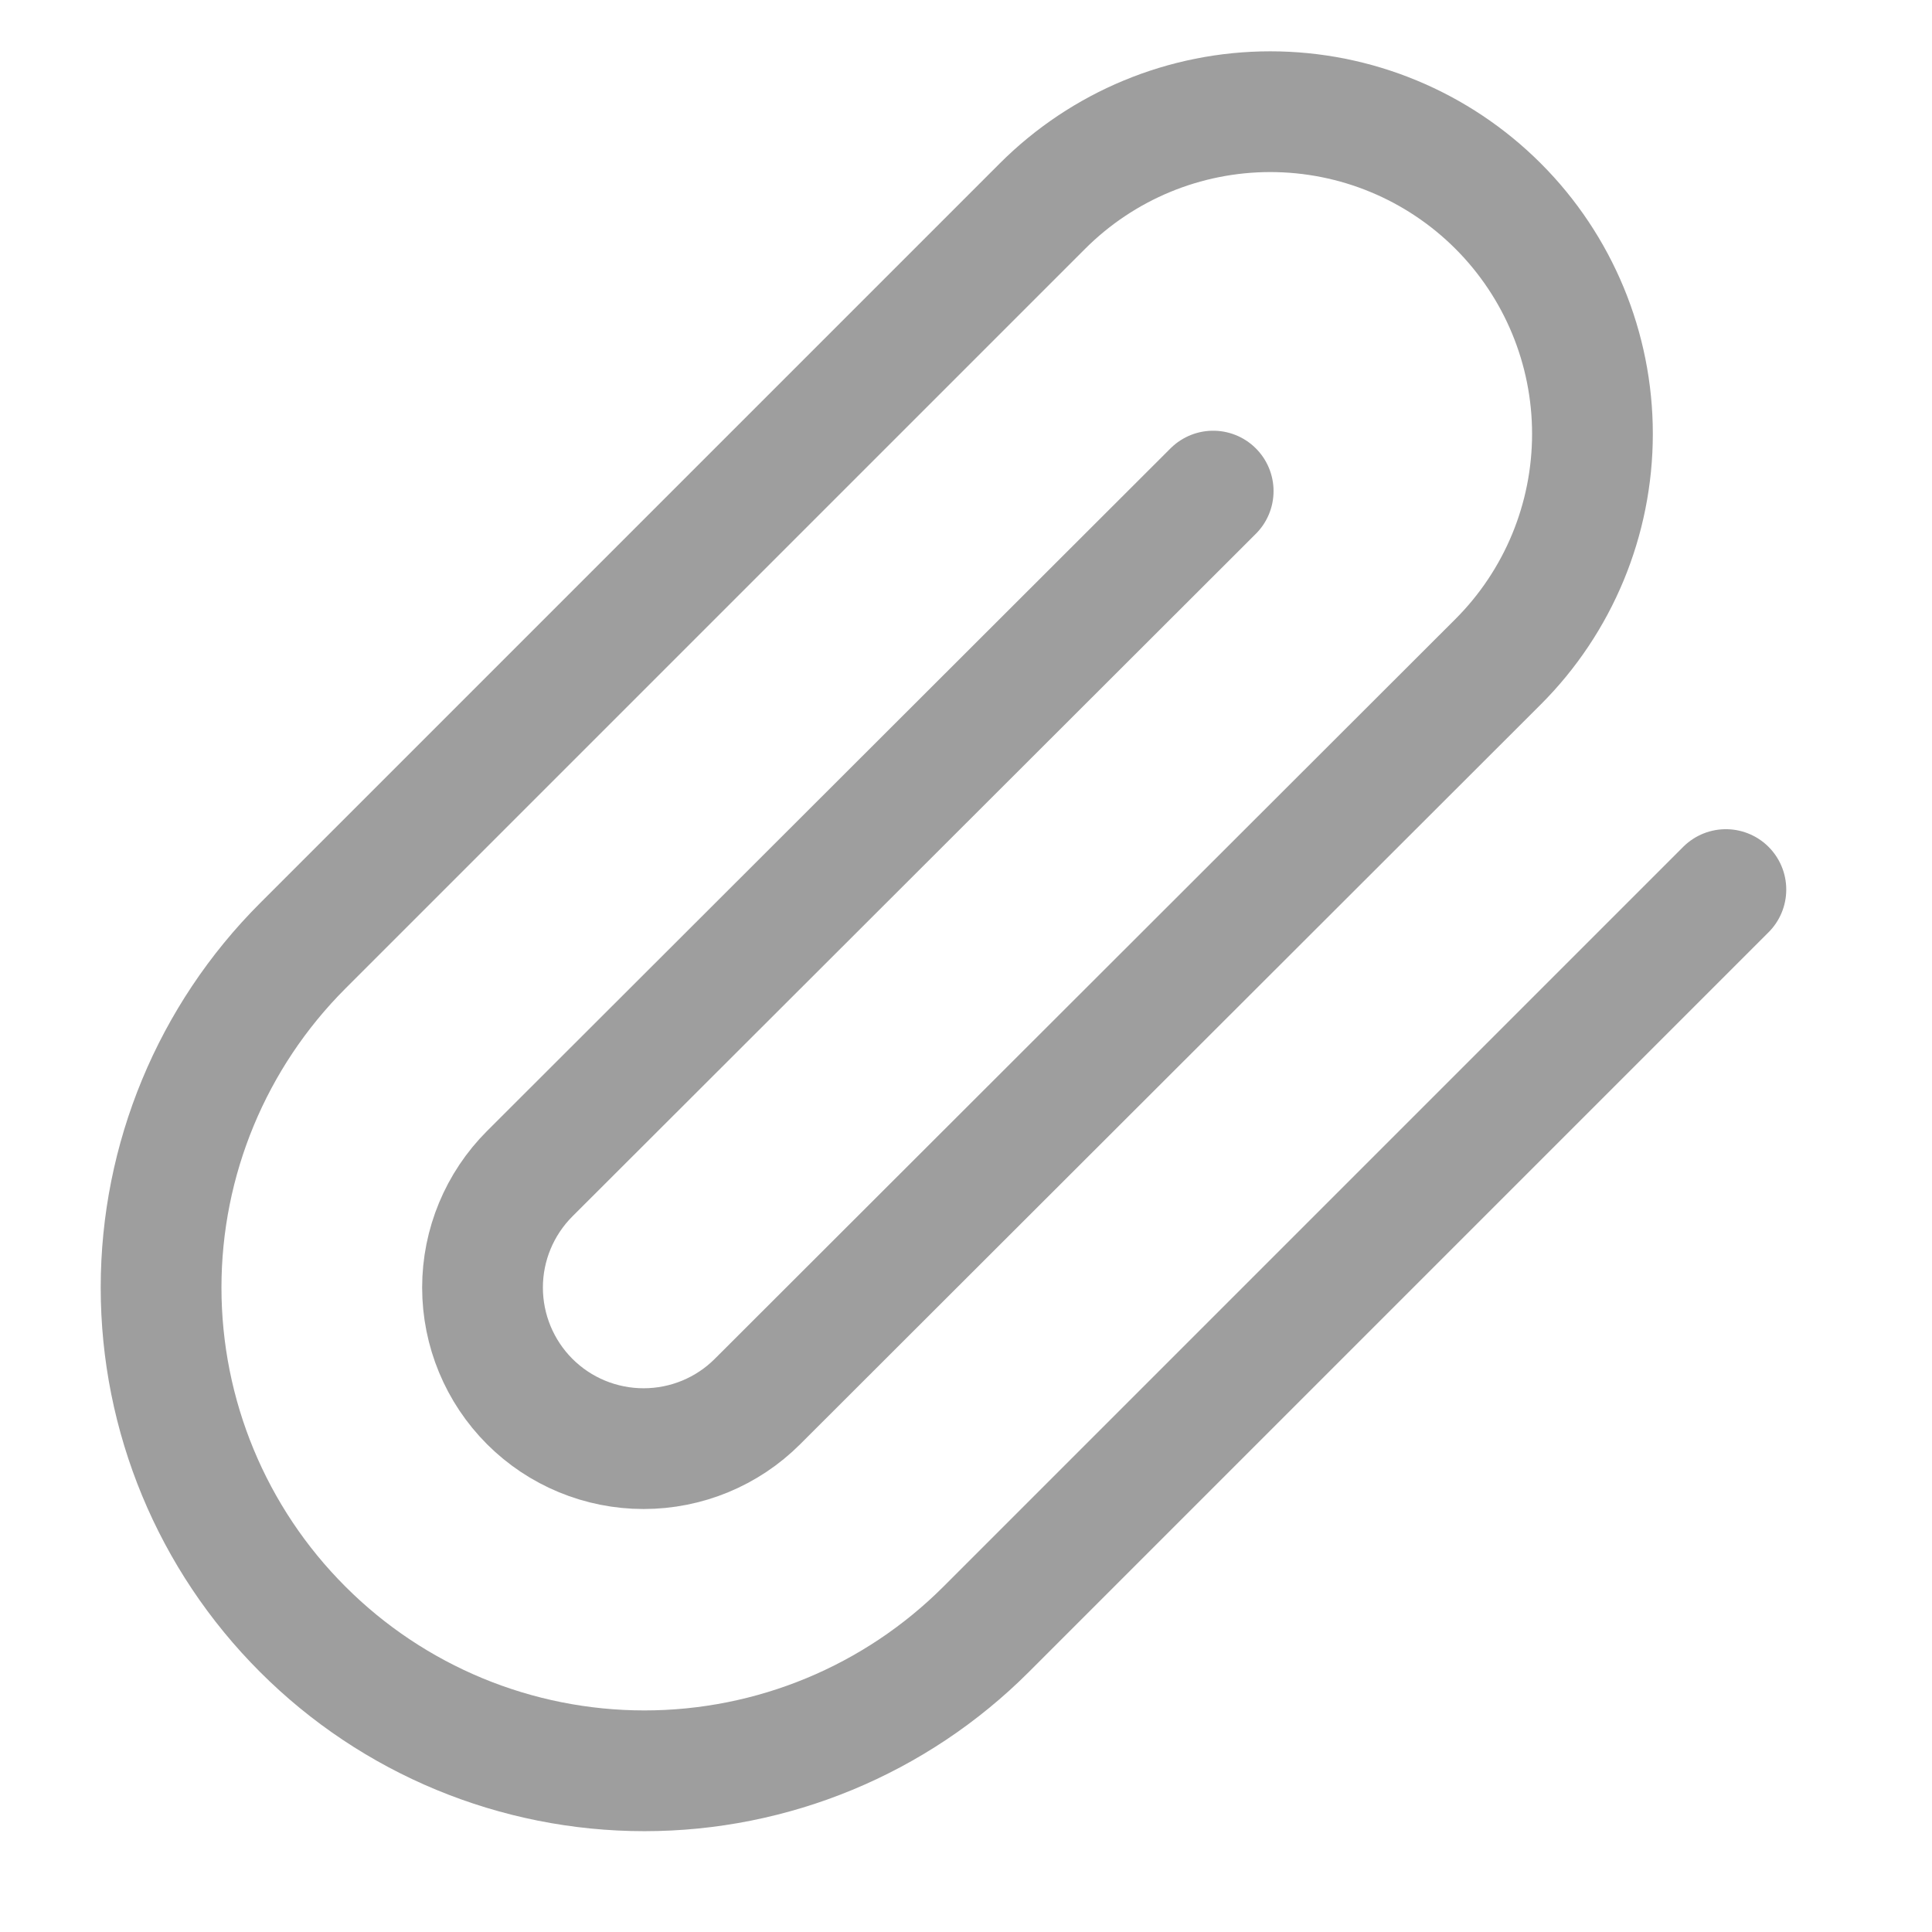
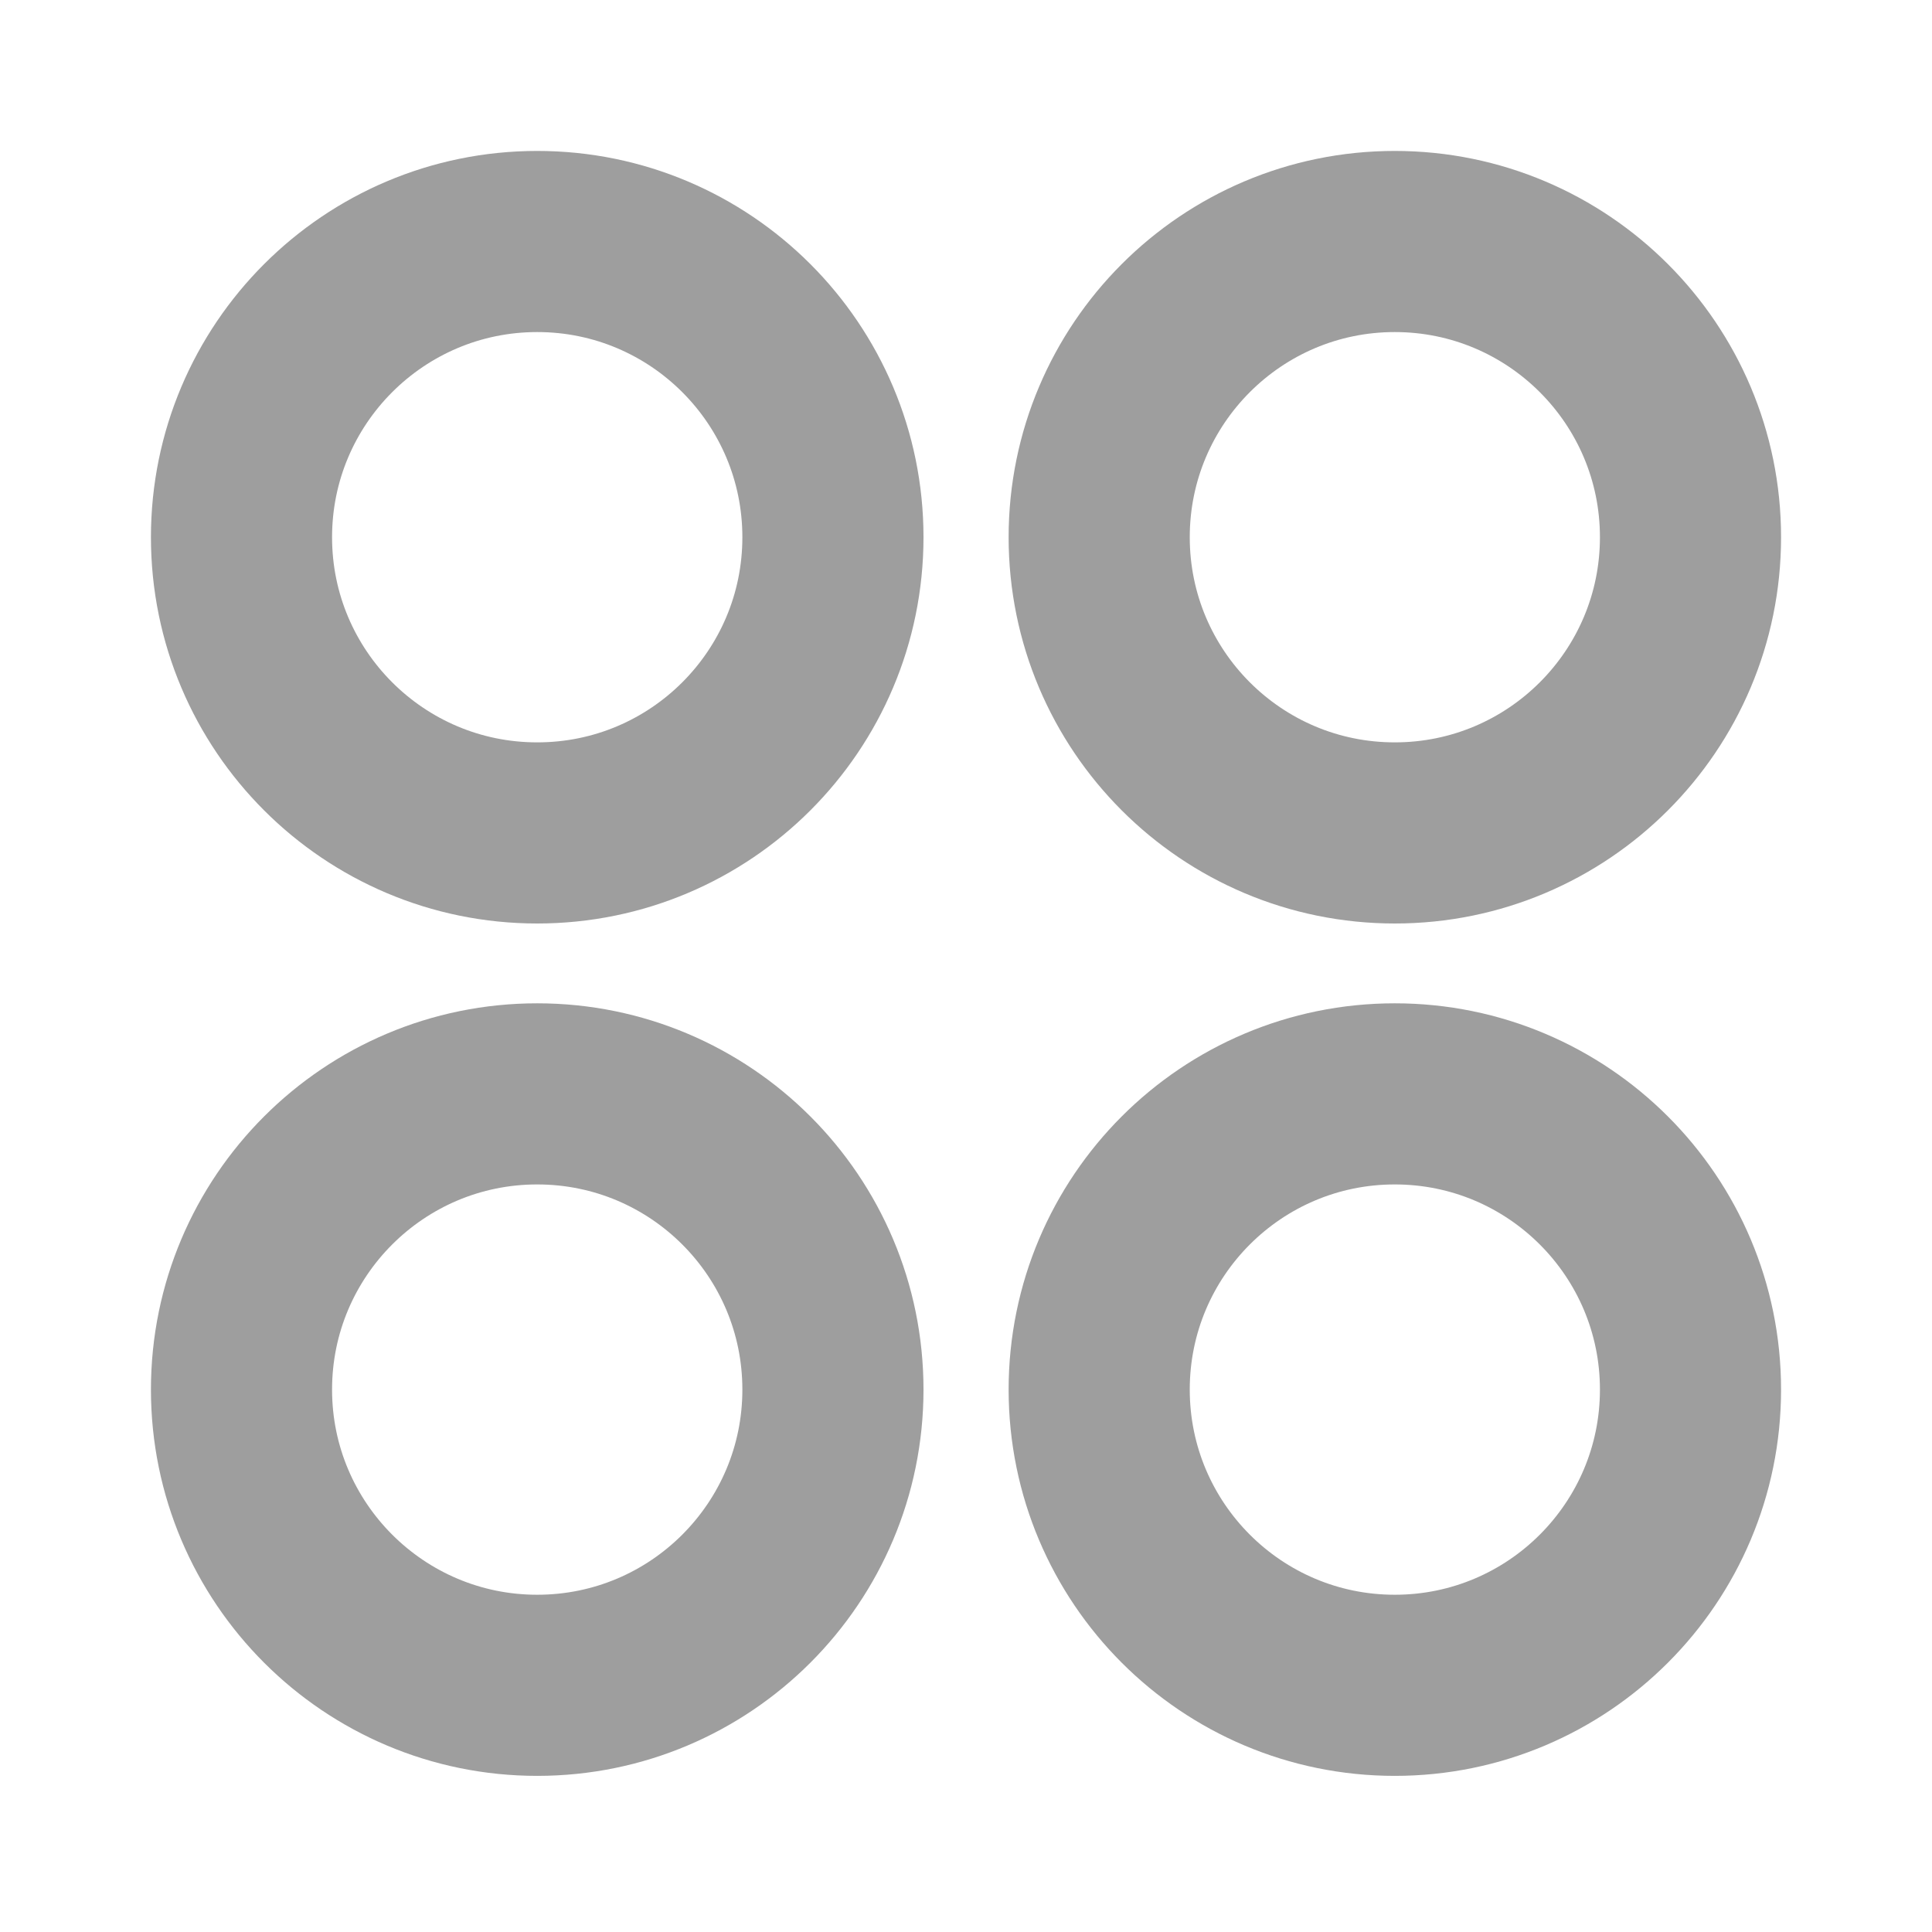
<svg xmlns="http://www.w3.org/2000/svg" width="16" height="16" viewBox="0 0 16 16" fill="none">
-   <path d="M14.293 7.367L8.167 13.493C7.416 14.244 6.398 14.665 5.337 14.665C4.275 14.665 3.257 14.244 2.507 13.493C1.756 12.743 1.334 11.725 1.334 10.663C1.334 9.602 1.756 8.584 2.507 7.833L8.633 1.707C9.134 1.206 9.812 0.925 10.52 0.925C11.228 0.925 11.906 1.206 12.407 1.707C12.907 2.207 13.188 2.886 13.188 3.593C13.188 4.301 12.907 4.98 12.407 5.48L6.273 11.607C6.023 11.857 5.684 11.997 5.33 11.997C4.976 11.997 4.637 11.857 4.387 11.607C4.137 11.357 3.996 11.017 3.996 10.663C3.996 10.309 4.137 9.97 4.387 9.72L10.047 4.067" stroke="#9E9E9E" stroke-linecap="round" stroke-linejoin="round" />
+   <path fill-rule="evenodd" clip-rule="evenodd" d="M14 4.449C14 5.802 12.903 6.898 11.551 6.898C10.199 6.898 9.103 5.802 9.103 4.449C9.103 3.097 10.199 2 11.551 2C12.903 2 14 3.097 14 4.449Z" stroke="#9E9E9E" stroke-width="1.5" stroke-linecap="round" stroke-linejoin="round" />
+   <path fill-rule="evenodd" clip-rule="evenodd" d="M6.898 4.449C6.898 5.802 5.802 6.898 4.449 6.898C3.097 6.898 2 5.802 2 4.449C2 3.097 3.097 2 4.449 2C5.802 2 6.898 3.097 6.898 4.449Z" stroke="#9E9E9E" stroke-width="1.5" stroke-linecap="round" stroke-linejoin="round" />
+   <path fill-rule="evenodd" clip-rule="evenodd" d="M14 11.508C14 12.86 12.903 13.957 11.551 13.957C10.199 13.957 9.103 12.86 9.103 11.508C9.103 10.155 10.199 9.059 11.551 9.059C12.903 9.059 14 10.155 14 11.508Z" stroke="#9E9E9E" stroke-width="1.5" stroke-linecap="round" stroke-linejoin="round" />
+   <path fill-rule="evenodd" clip-rule="evenodd" d="M6.898 11.508C6.898 12.86 5.802 13.957 4.449 13.957C3.097 13.957 2 12.86 2 11.508C2 10.155 3.097 9.059 4.449 9.059C5.802 9.059 6.898 10.155 6.898 11.508Z" stroke="#9E9E9E" stroke-width="1.5" stroke-linecap="round" stroke-linejoin="round" />
</svg>
